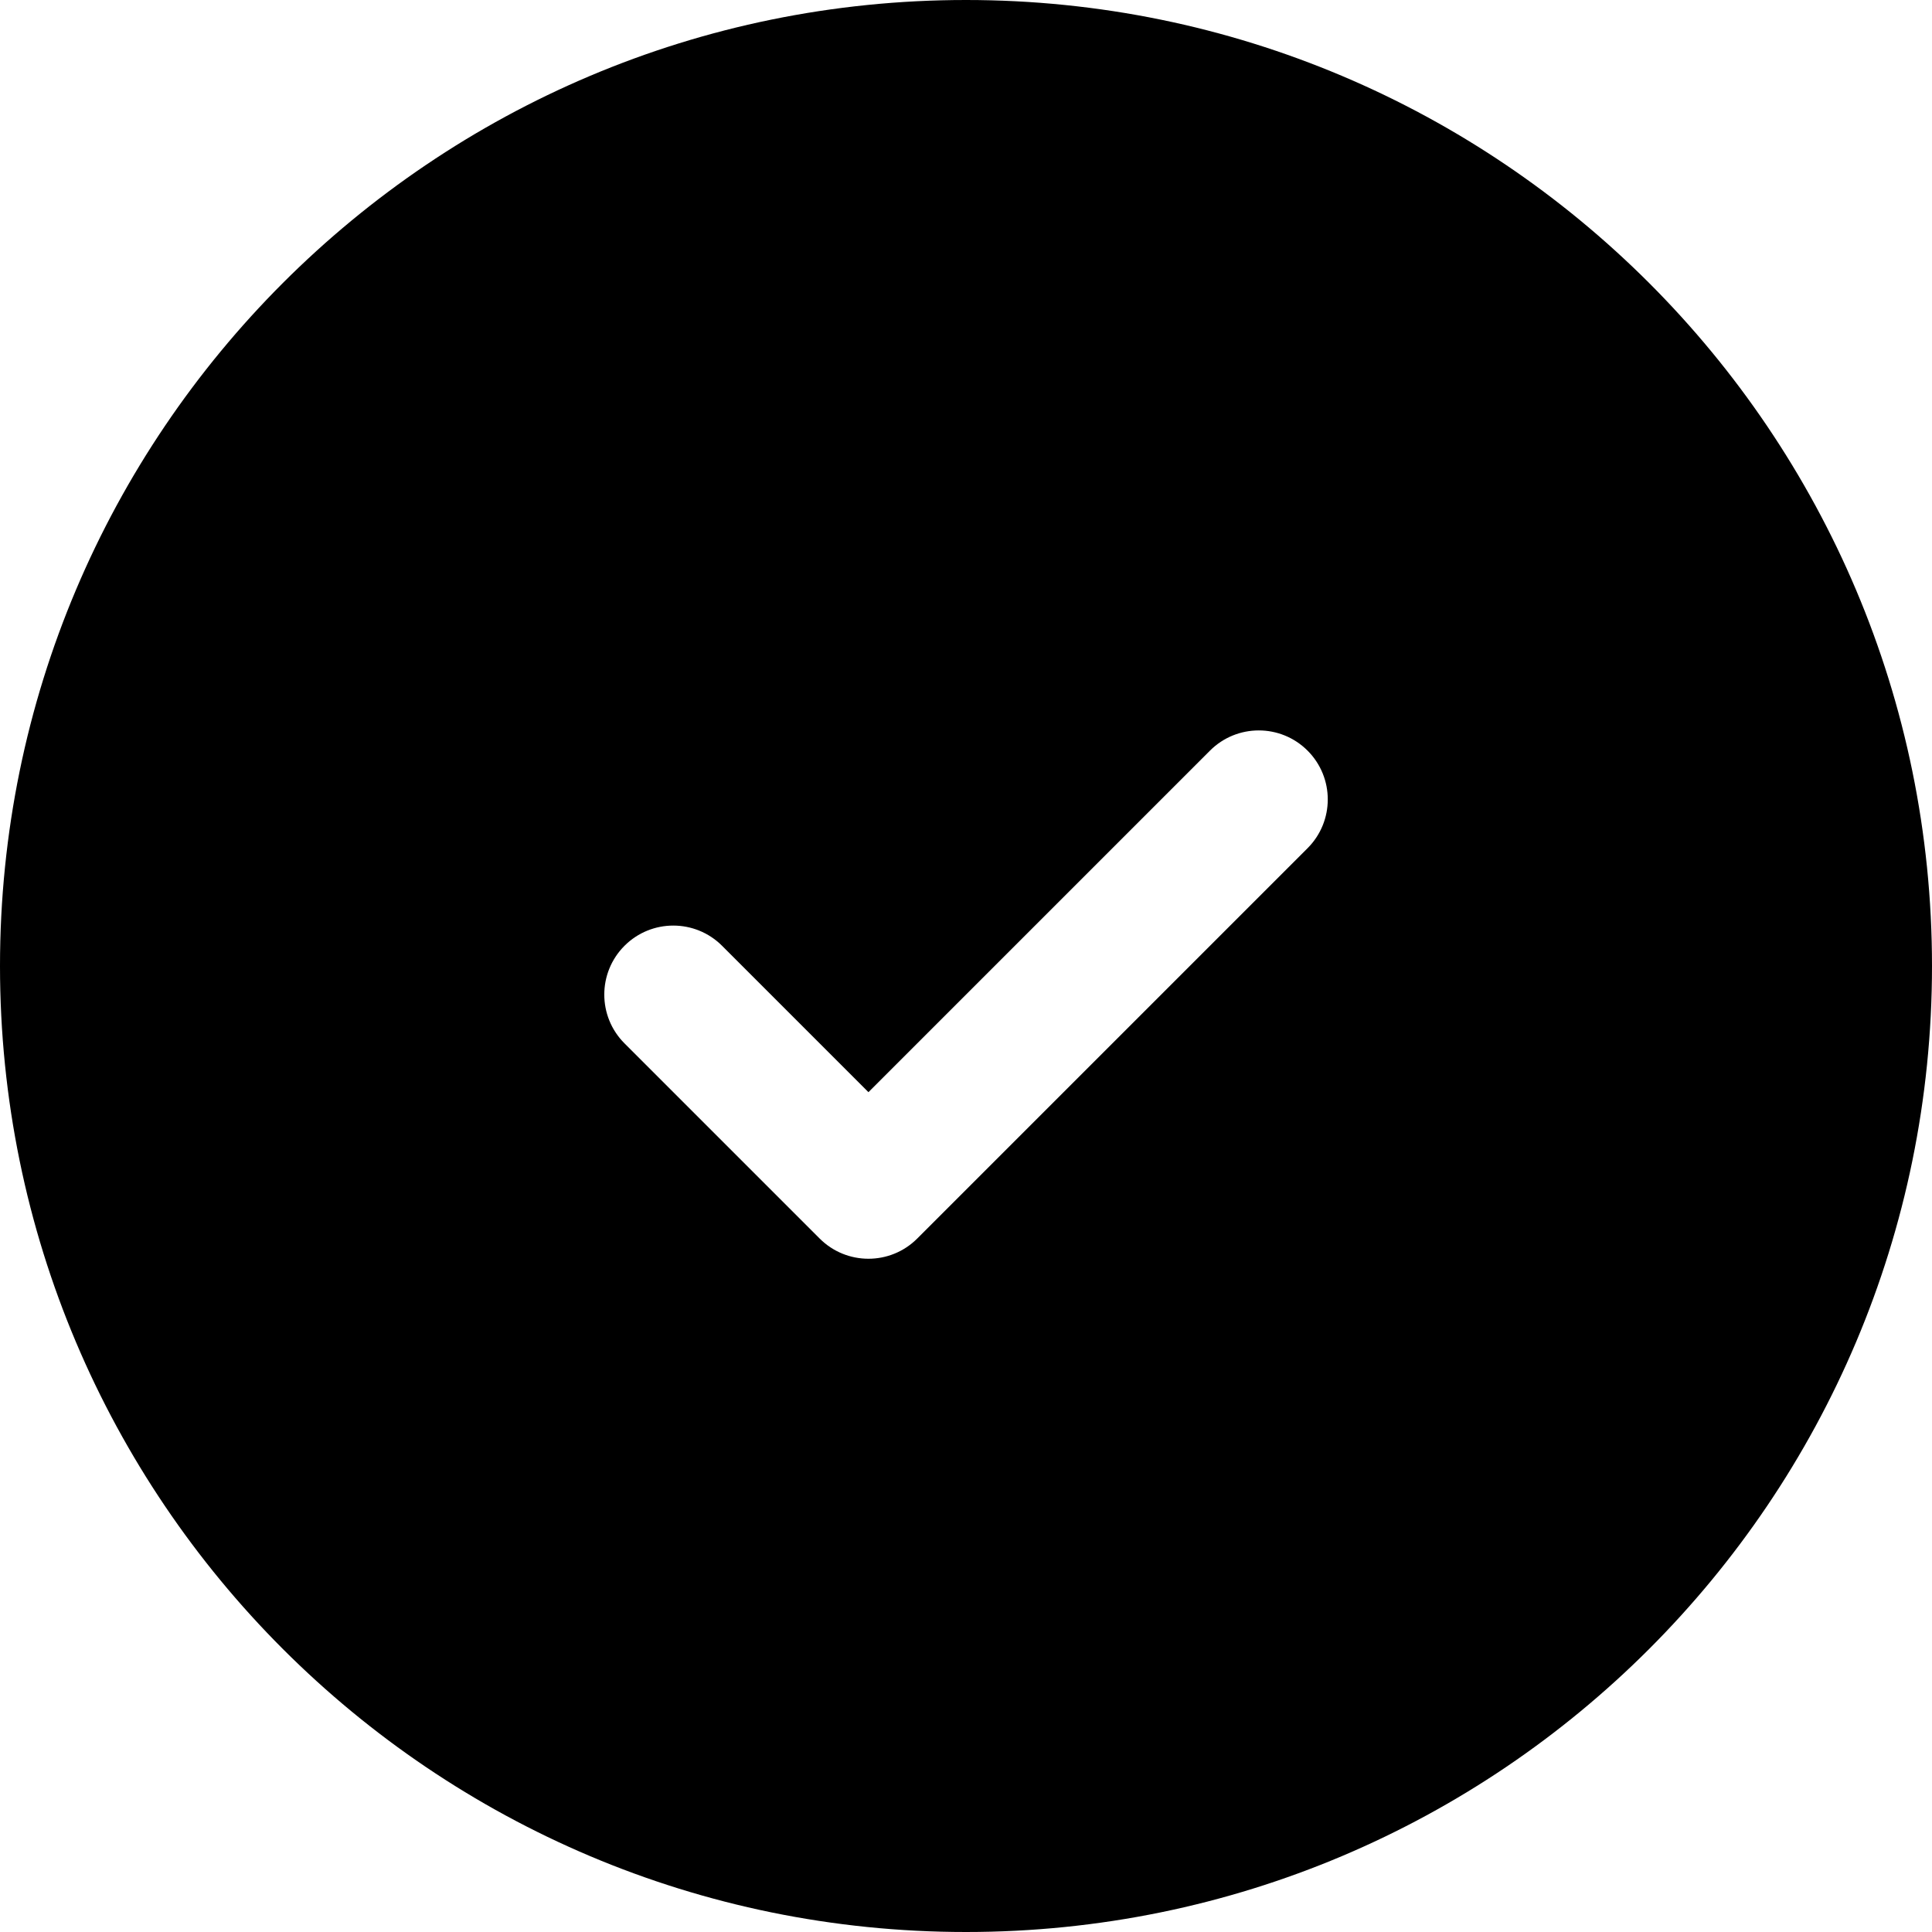
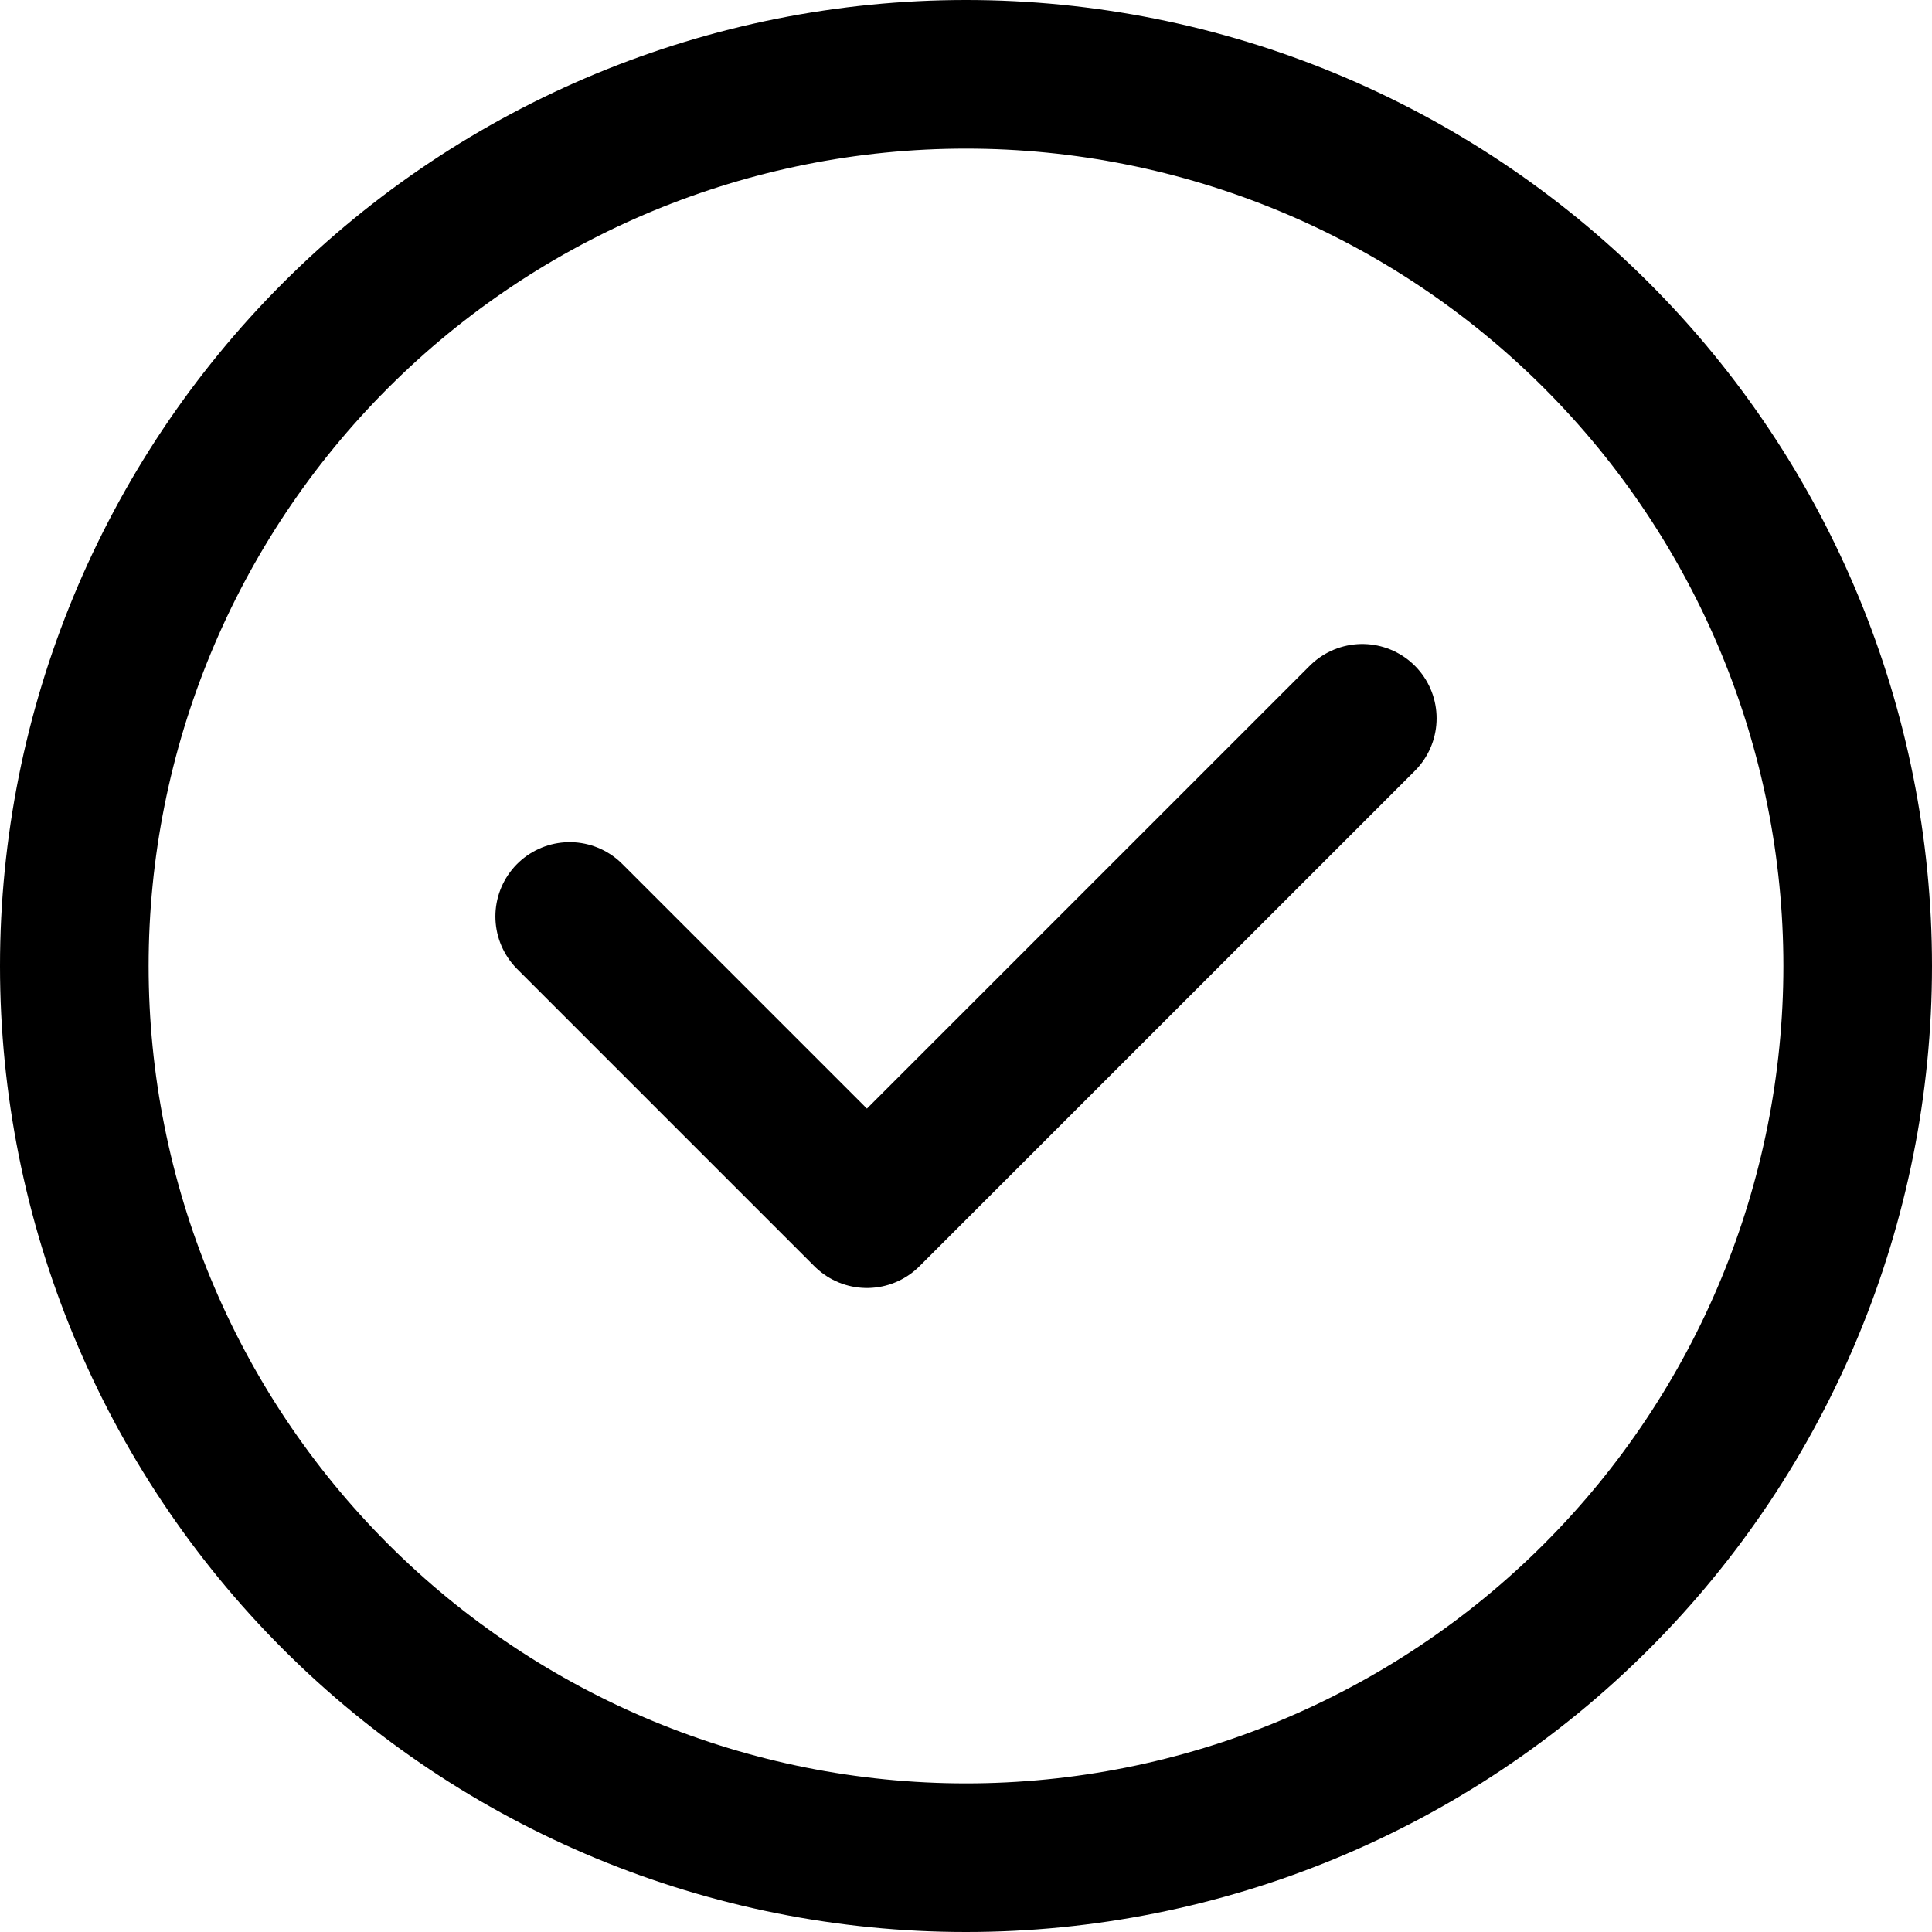
- <svg xmlns="http://www.w3.org/2000/svg" width="700" height="700" viewBox="0 0 700 700" fill="none">
-   <path fill-rule="evenodd" clip-rule="evenodd" d="M0 350C0 156.7 156.7 0 350 0C543.3 0 700 156.7 700 350C700 543.3 543.3 700 350 700C156.7 700 0 543.3 0 350ZM473.755 307.323C483.517 297.56 483.517 281.73 473.755 271.967C463.992 262.205 448.162 262.205 438.4 271.967L314.655 395.713L261.622 342.677C251.86 332.915 236.03 332.915 226.268 342.677C216.505 352.442 216.505 368.27 226.268 378.033L296.978 448.745C306.743 458.508 322.57 458.508 332.332 448.745L473.755 307.323Z" fill="currentColor" />
+ <svg xmlns="http://www.w3.org/2000/svg" width="650" height="650" viewBox="0 0 650 650" fill="none">
+   <path d="M191.667 308.333L291.667 408.333L458.333 241.667M325 625C245.435 625 169.129 593.393 112.868 537.132C56.607 480.871 25 404.565 25 325C25 245.435 56.607 169.129 112.868 112.868C169.129 56.607 245.435 25 325 25C404.565 25 480.871 56.607 537.132 112.868C593.393 169.129 625 245.435 625 325C625 404.565 593.393 480.871 537.132 537.132C480.871 593.393 404.565 625 325 625Z" stroke="currentColor" stroke-width="50" stroke-linecap="round" stroke-linejoin="round" />
</svg>
